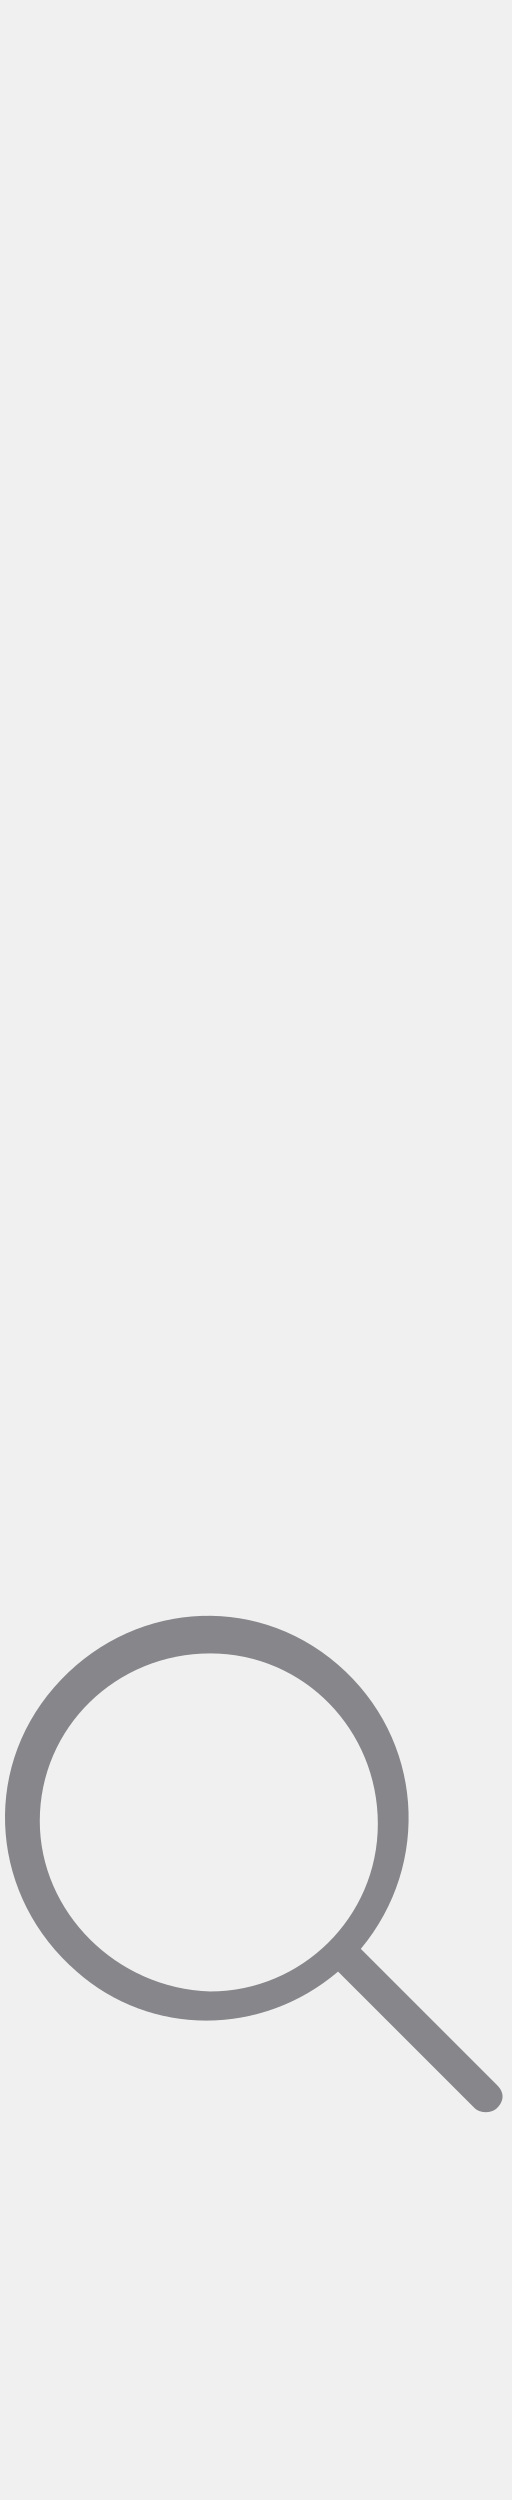
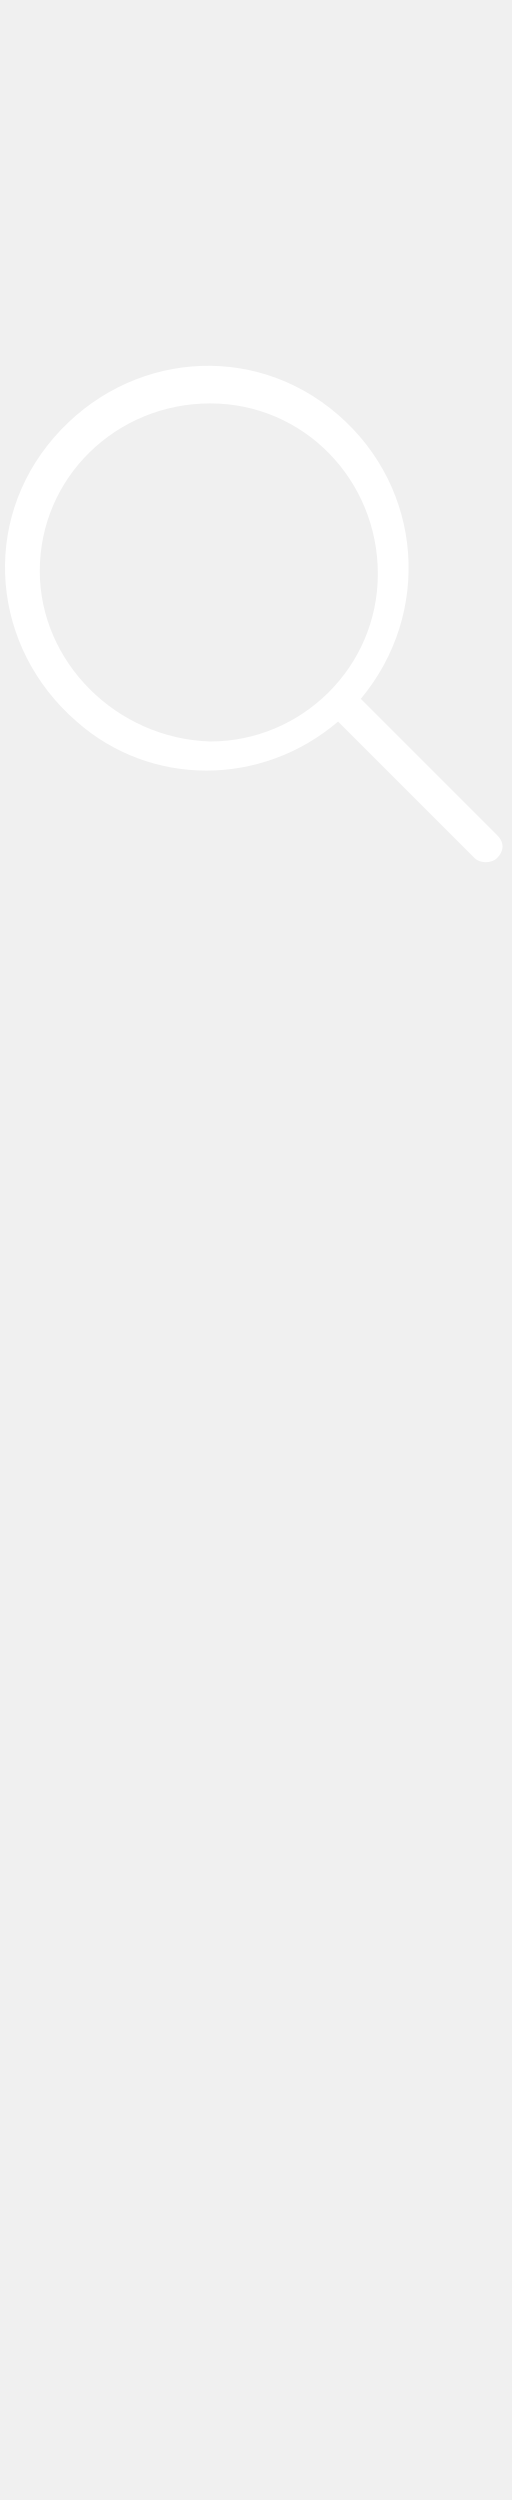
<svg xmlns="http://www.w3.org/2000/svg" version="1.1" id="圖層_1" x="0px" y="0px" viewBox="0 0 18 88" style="enable-background:new 0 0 18 88;" xml:space="preserve">
  <style type="text/css">
- 	.st0{fill:#86868B;}
+ 	.st0{fill:none;}
+ 	.st1{fill:#FFFFFF;}
</style>
  <g>
-     <path class="st0" d="M17.5,73.4l-4.8-4.8c2.5-3,2.2-7.4-0.8-10s-7.4-2.2-10,0.8s-2.2,7.4,0.8,10c2.6,2.3,6.5,2.3,9.2,0l4.8,4.8   c0.2,0.2,0.6,0.2,0.8,0S17.8,73.7,17.5,73.4C17.5,73.4,17.5,73.4,17.5,73.4L17.5,73.4z M1.4,64.1c0-3.3,2.7-5.9,6-5.9   s5.9,2.7,5.9,6c0,3.3-2.7,5.9-5.9,5.9C4.1,70,1.4,67.3,1.4,64.1z" />
+     <rect class="st0" width="18" height="44" />
+     <path class="st1" d="M17.5,29.4l-4.8-4.8c2.5-3,2.2-7.4-0.8-10s-7.4-2.2-10,0.8s-2.2,7.4,0.8,10c2.6,2.3,6.5,2.3,9.2,0l4.8,4.8   c0.2,0.2,0.6,0.2,0.8,0C17.7,30,17.8,29.7,17.5,29.4C17.5,29.4,17.5,29.4,17.5,29.4L17.5,29.4z M1.4,20.1c0-3.3,2.7-5.9,6-5.9   s5.9,2.7,5.9,6c0,3.3-2.7,5.9-5.9,5.9C4.1,26,1.4,23.3,1.4,20.1z" />
  </g>
</svg>
